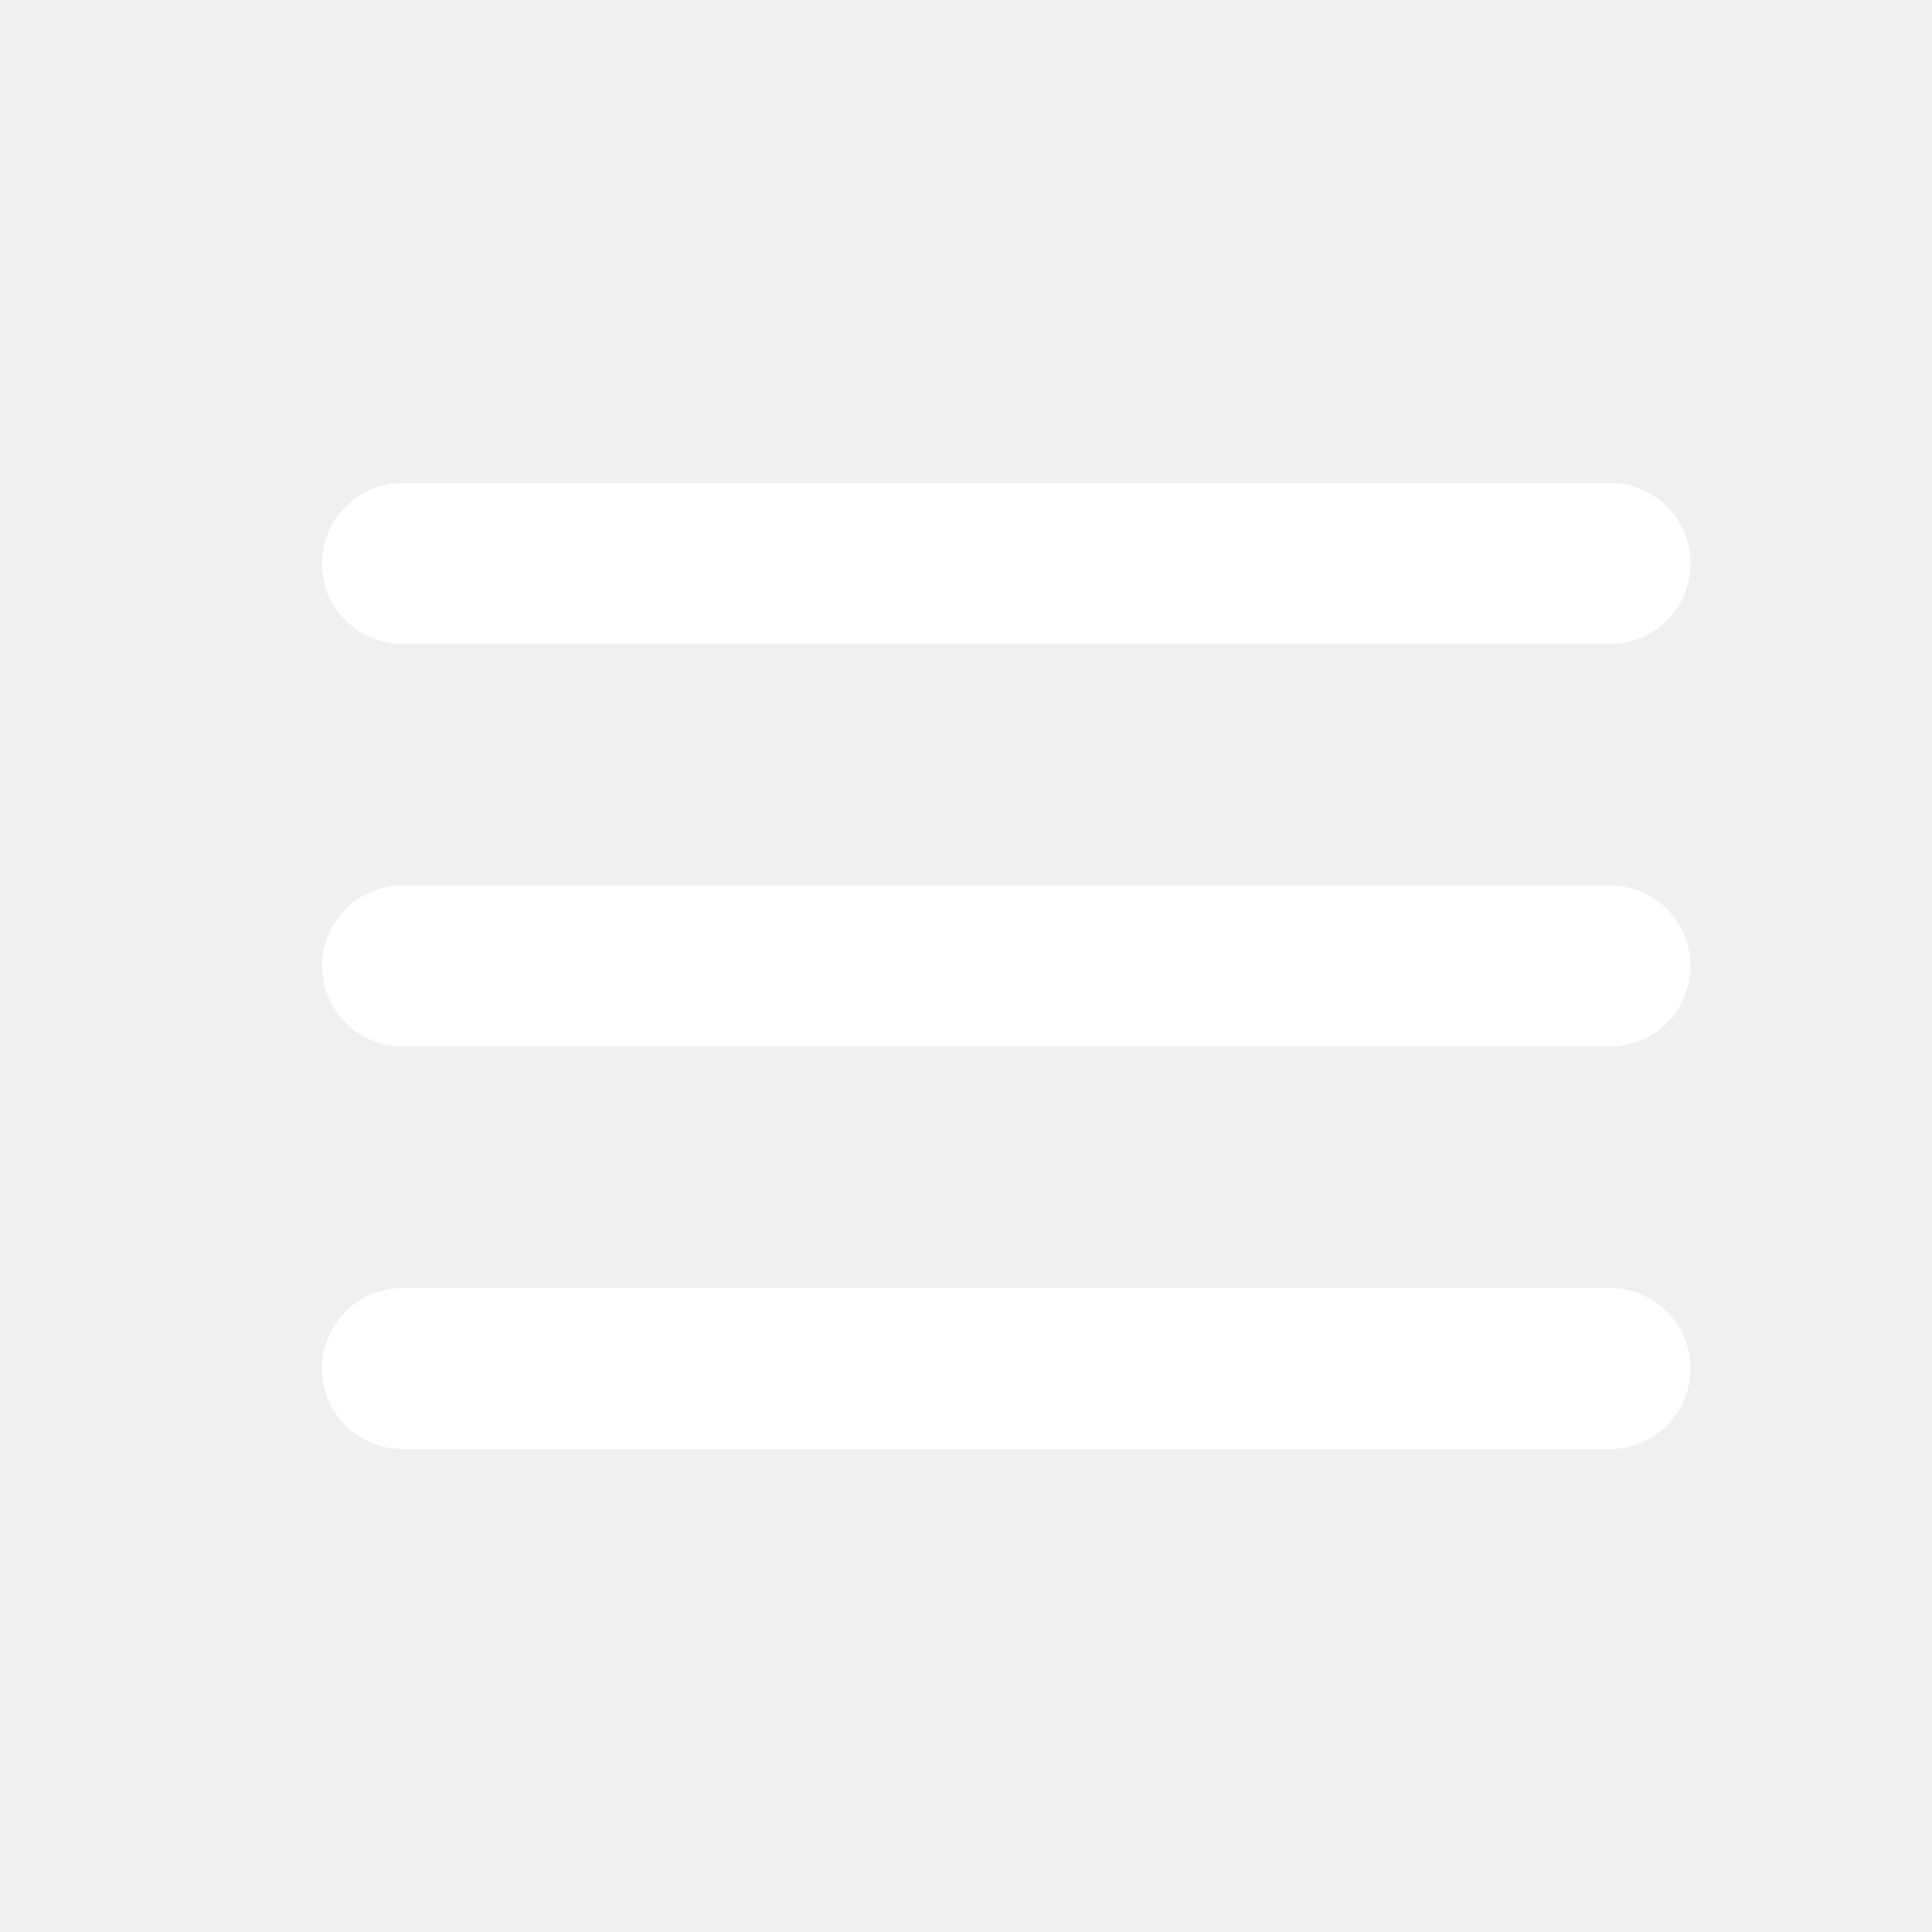
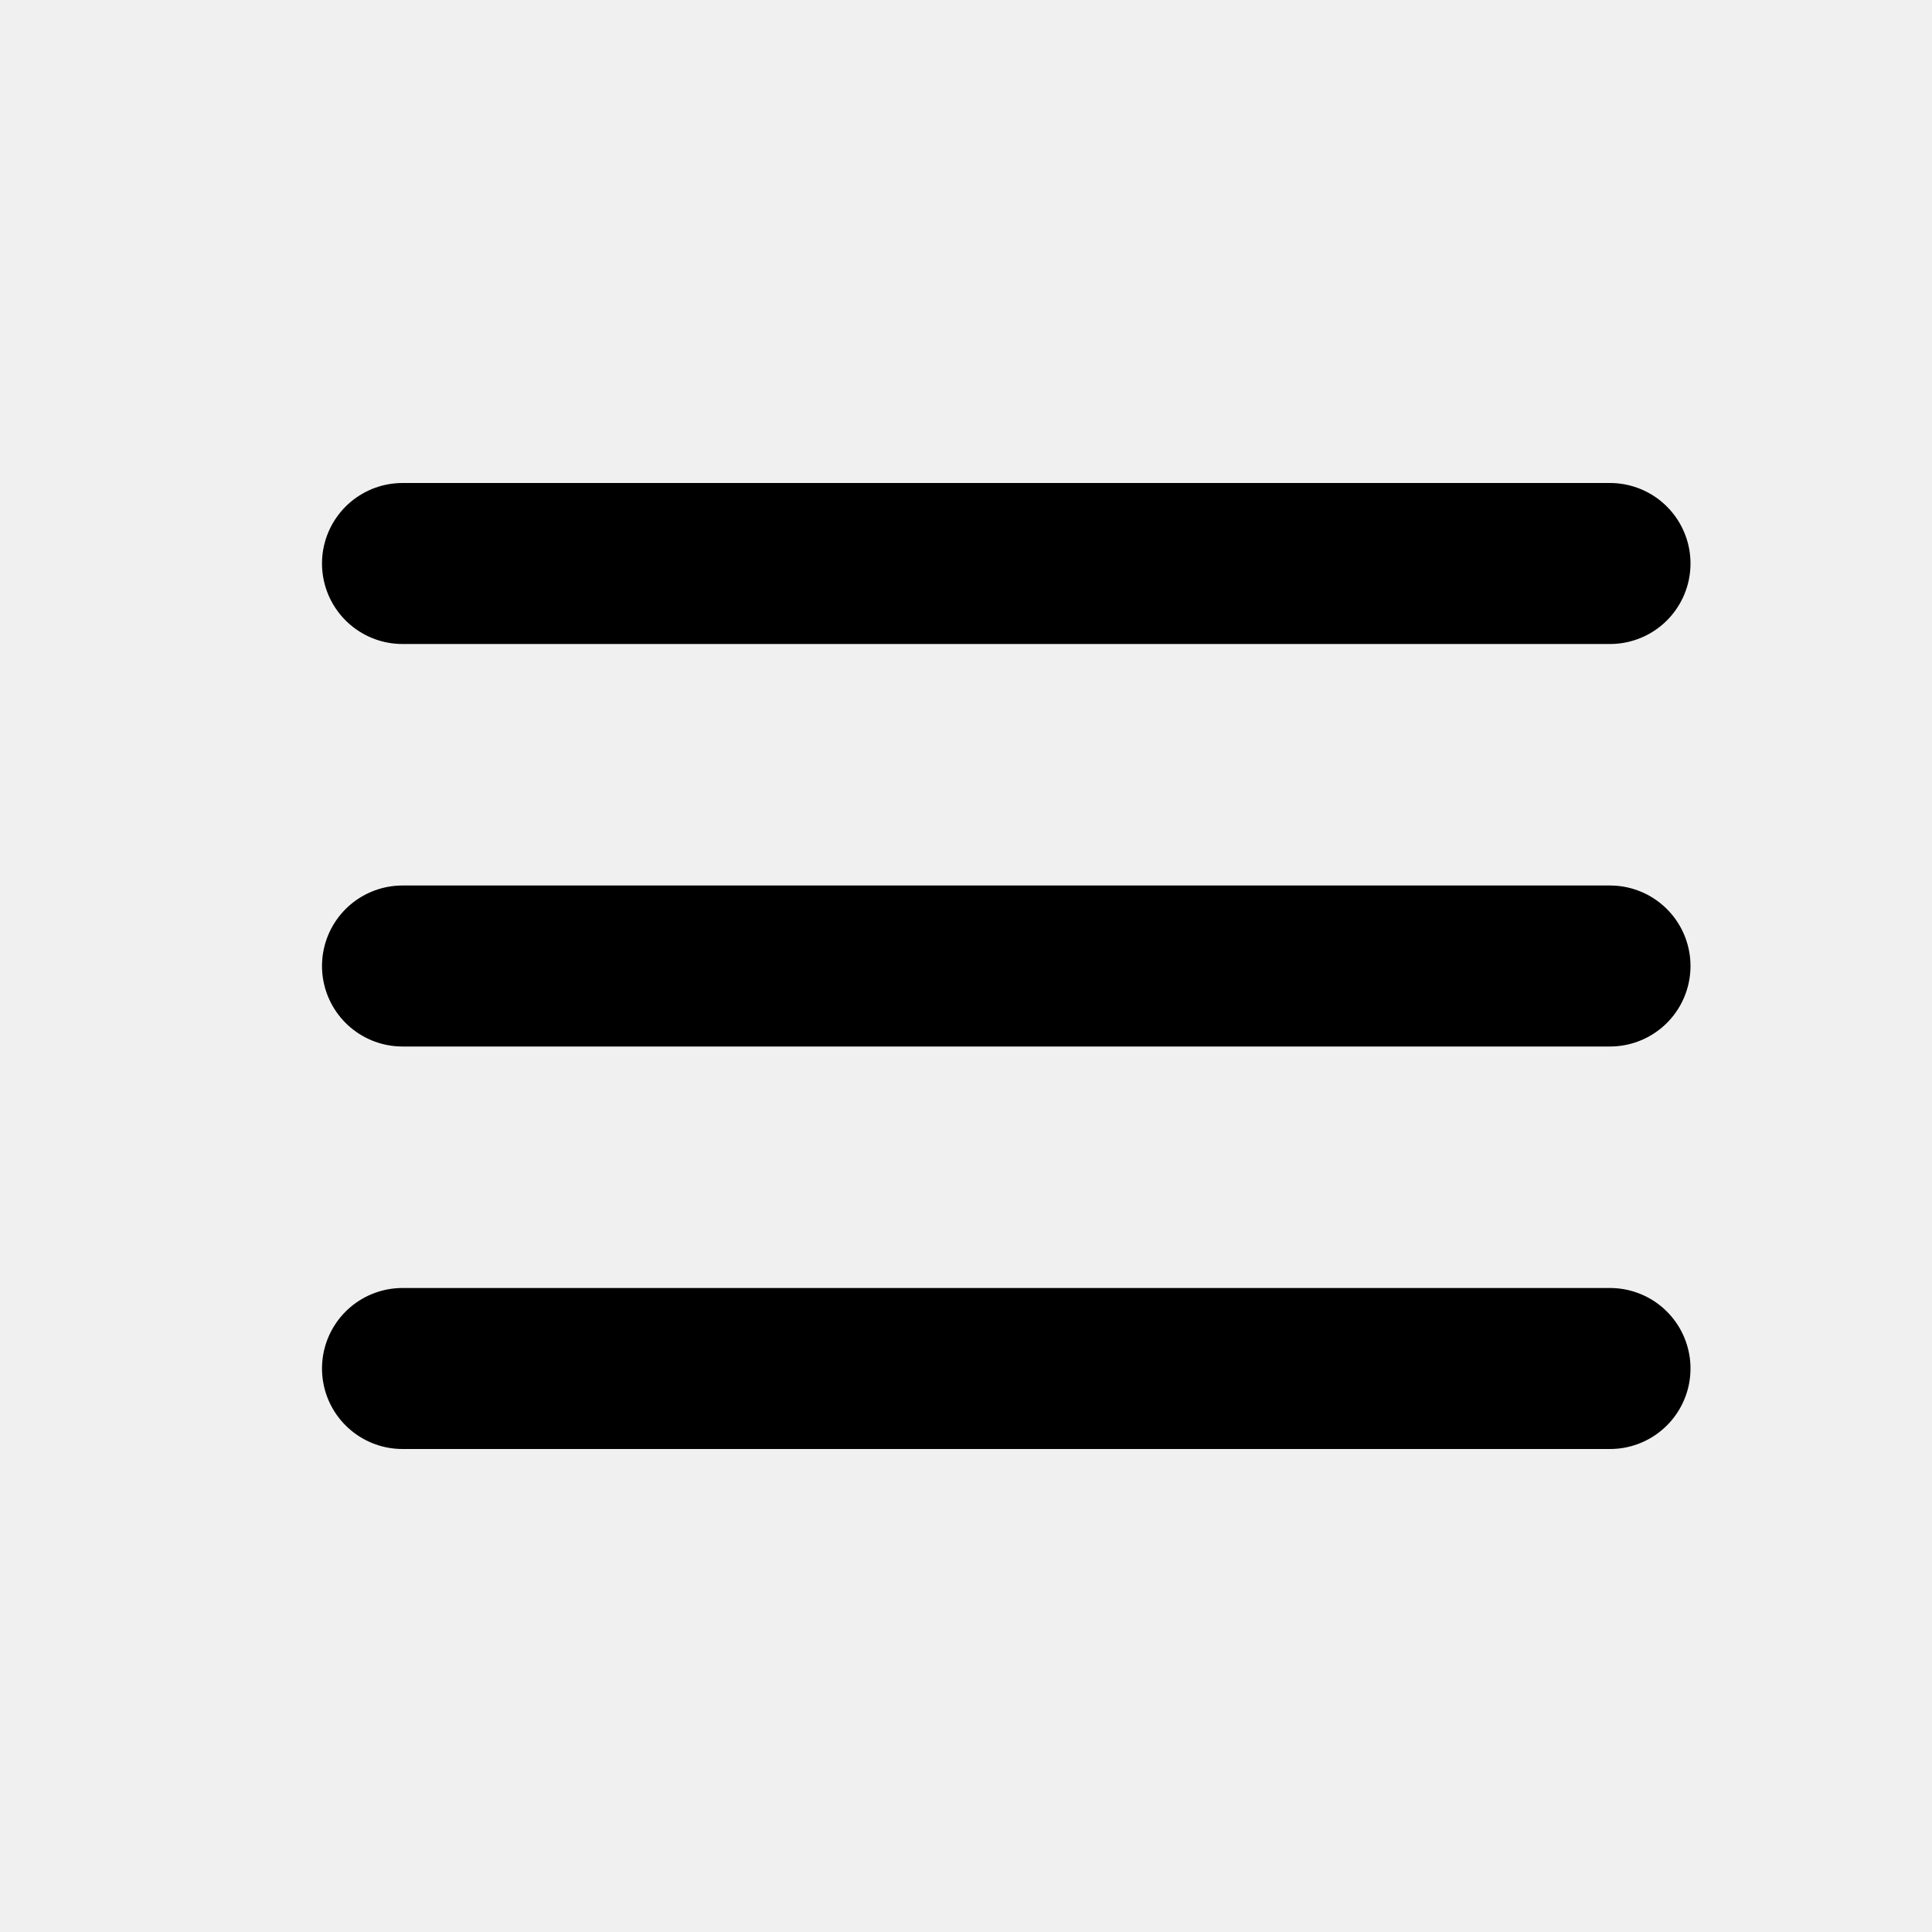
<svg xmlns="http://www.w3.org/2000/svg" width="800px" height="800px" viewBox="0 0 24 24" fill="none">
  <g id="SVGRepo_bgCarrier" stroke-width="0" />
  <g id="SVGRepo_tracerCarrier" stroke-linecap="round" stroke-linejoin="round" />
  <g id="SVGRepo_iconCarrier">
-     <path d="M5 12H20" stroke="#ffffff" stroke-width="2" stroke-linecap="round" />
-     <path d="M5 17H20" stroke="#ffffff" stroke-width="2" stroke-linecap="round" />
-     <path d="M5 7H20" stroke="#ffffff" stroke-width="2" stroke-linecap="round" />
+     <path d="M5 12H20" stroke="#000000" stroke-width="2" stroke-linecap="round" />
+     <path d="M5 17H20" stroke="#000000" stroke-width="2" stroke-linecap="round" />
+     <path d="M5 7H20" stroke="#000000" stroke-width="2" stroke-linecap="round" />
  </g>
</svg>
